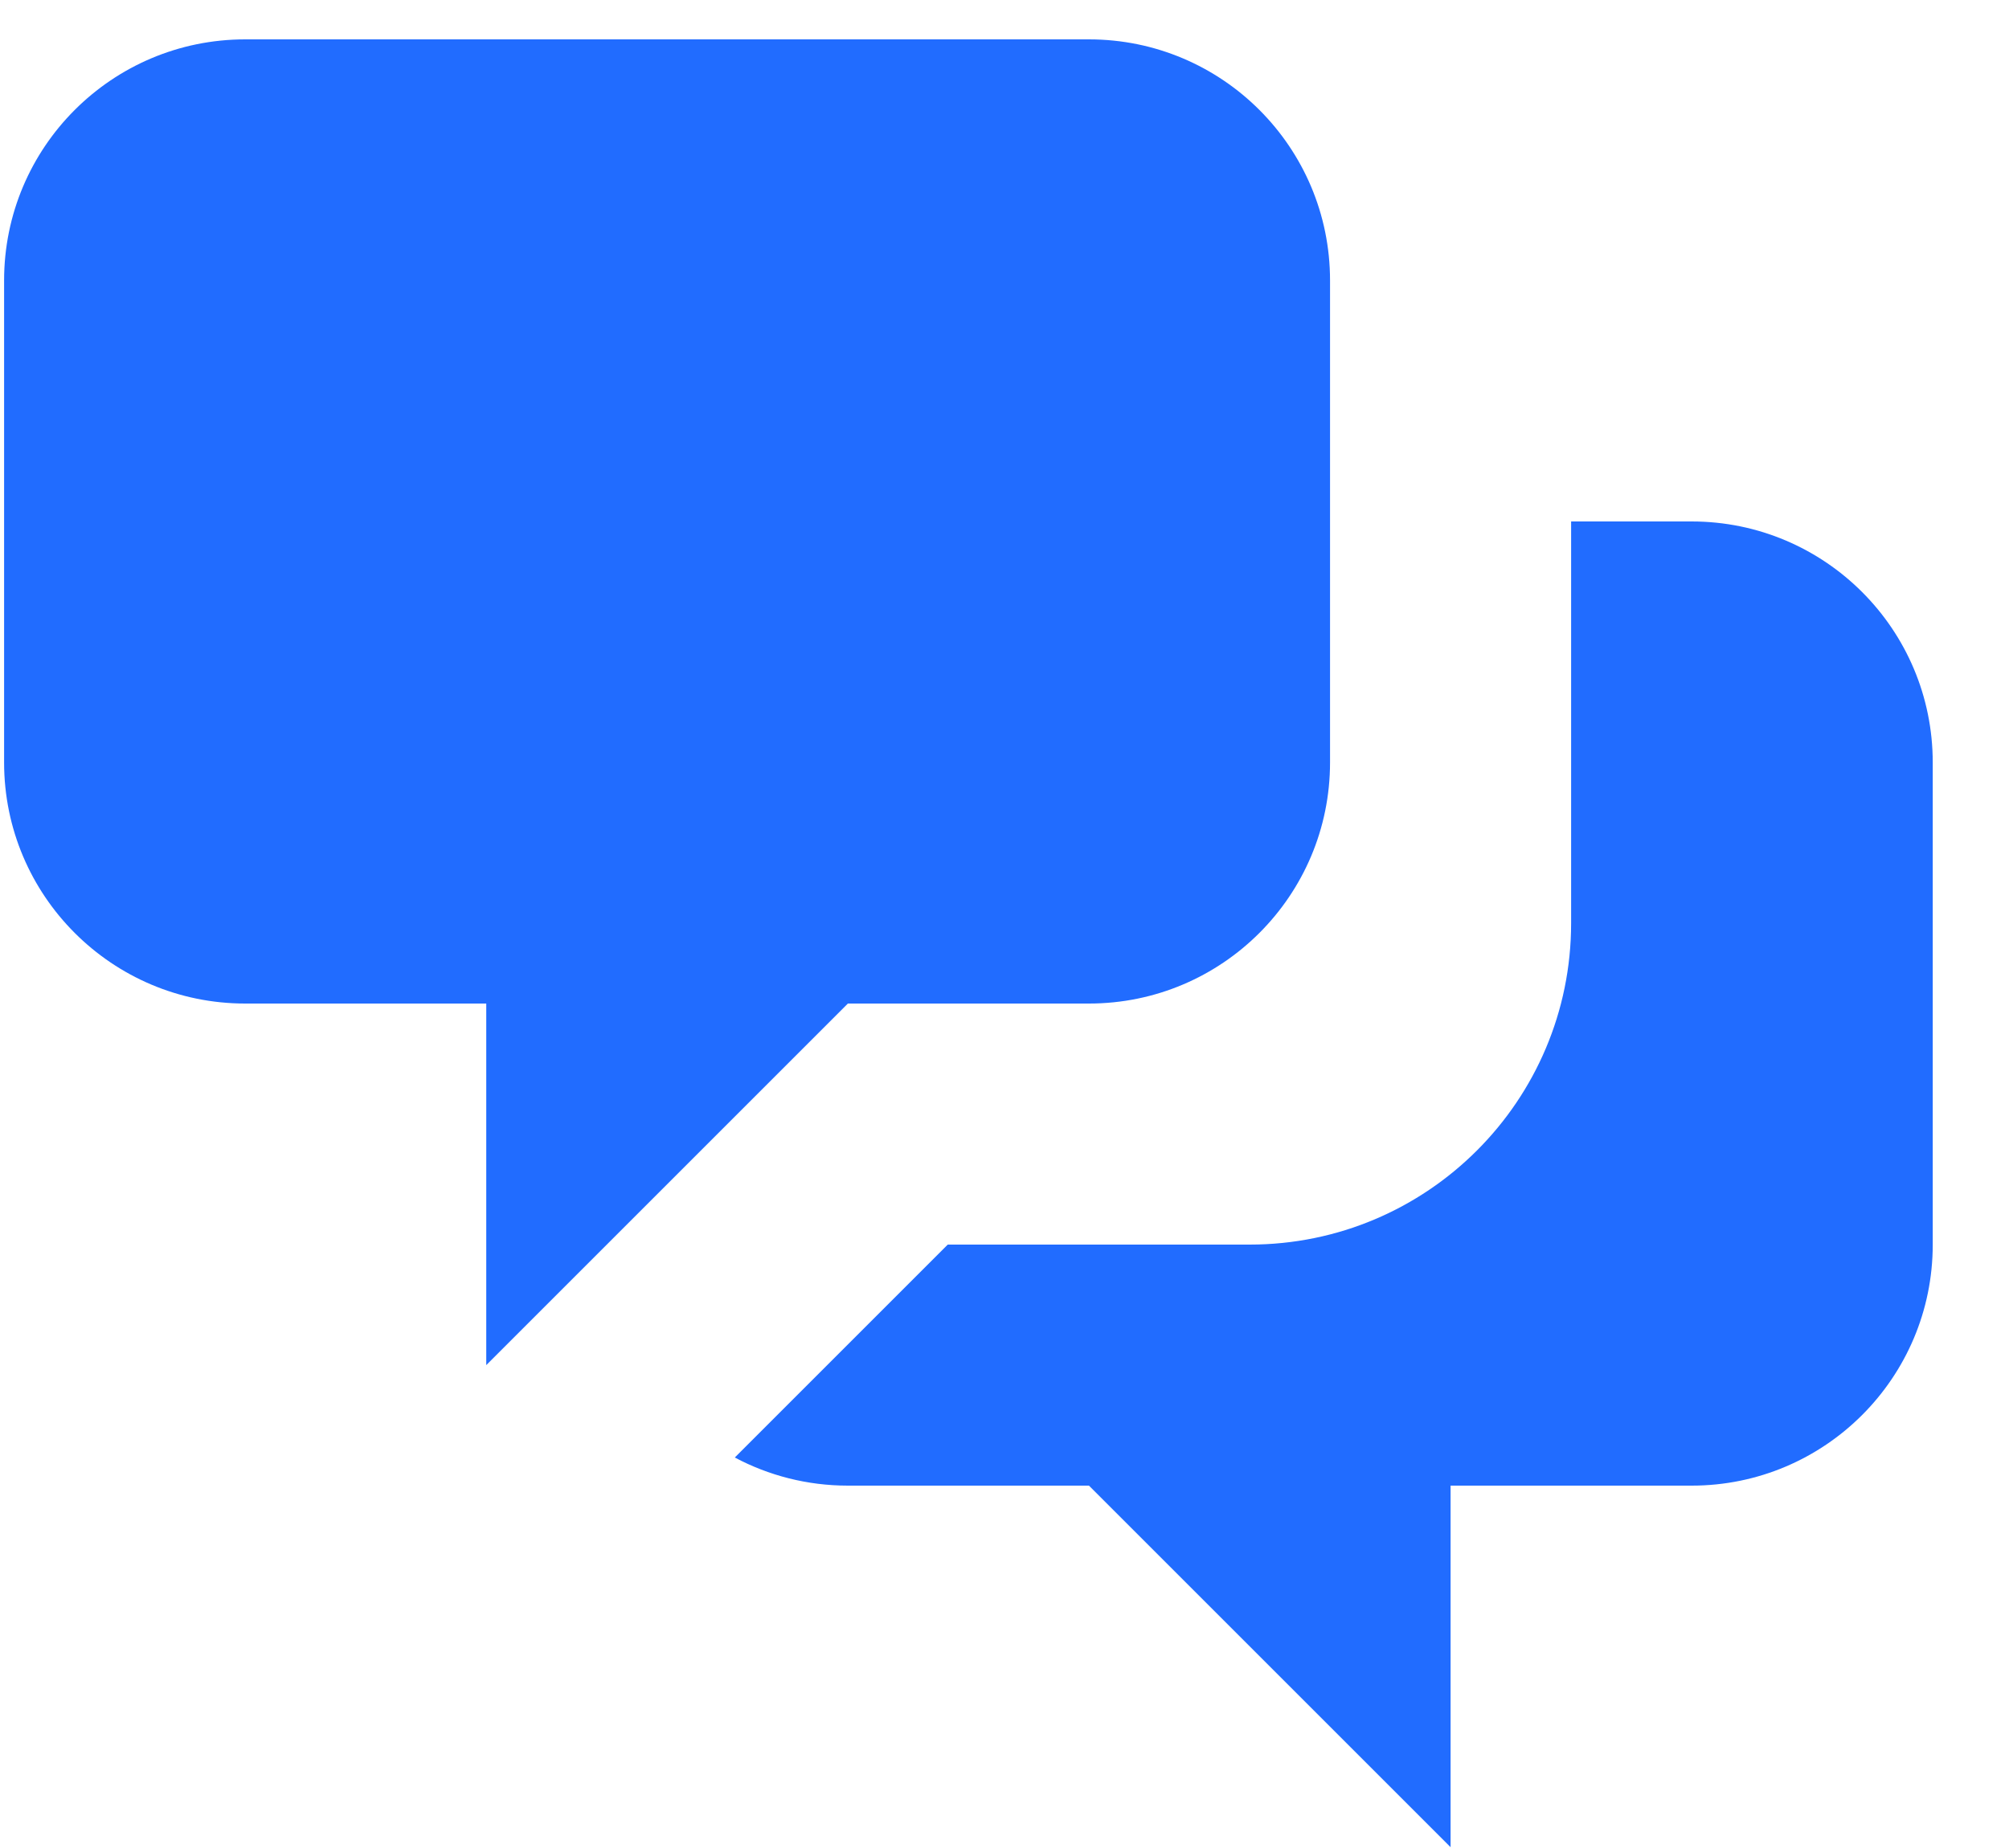
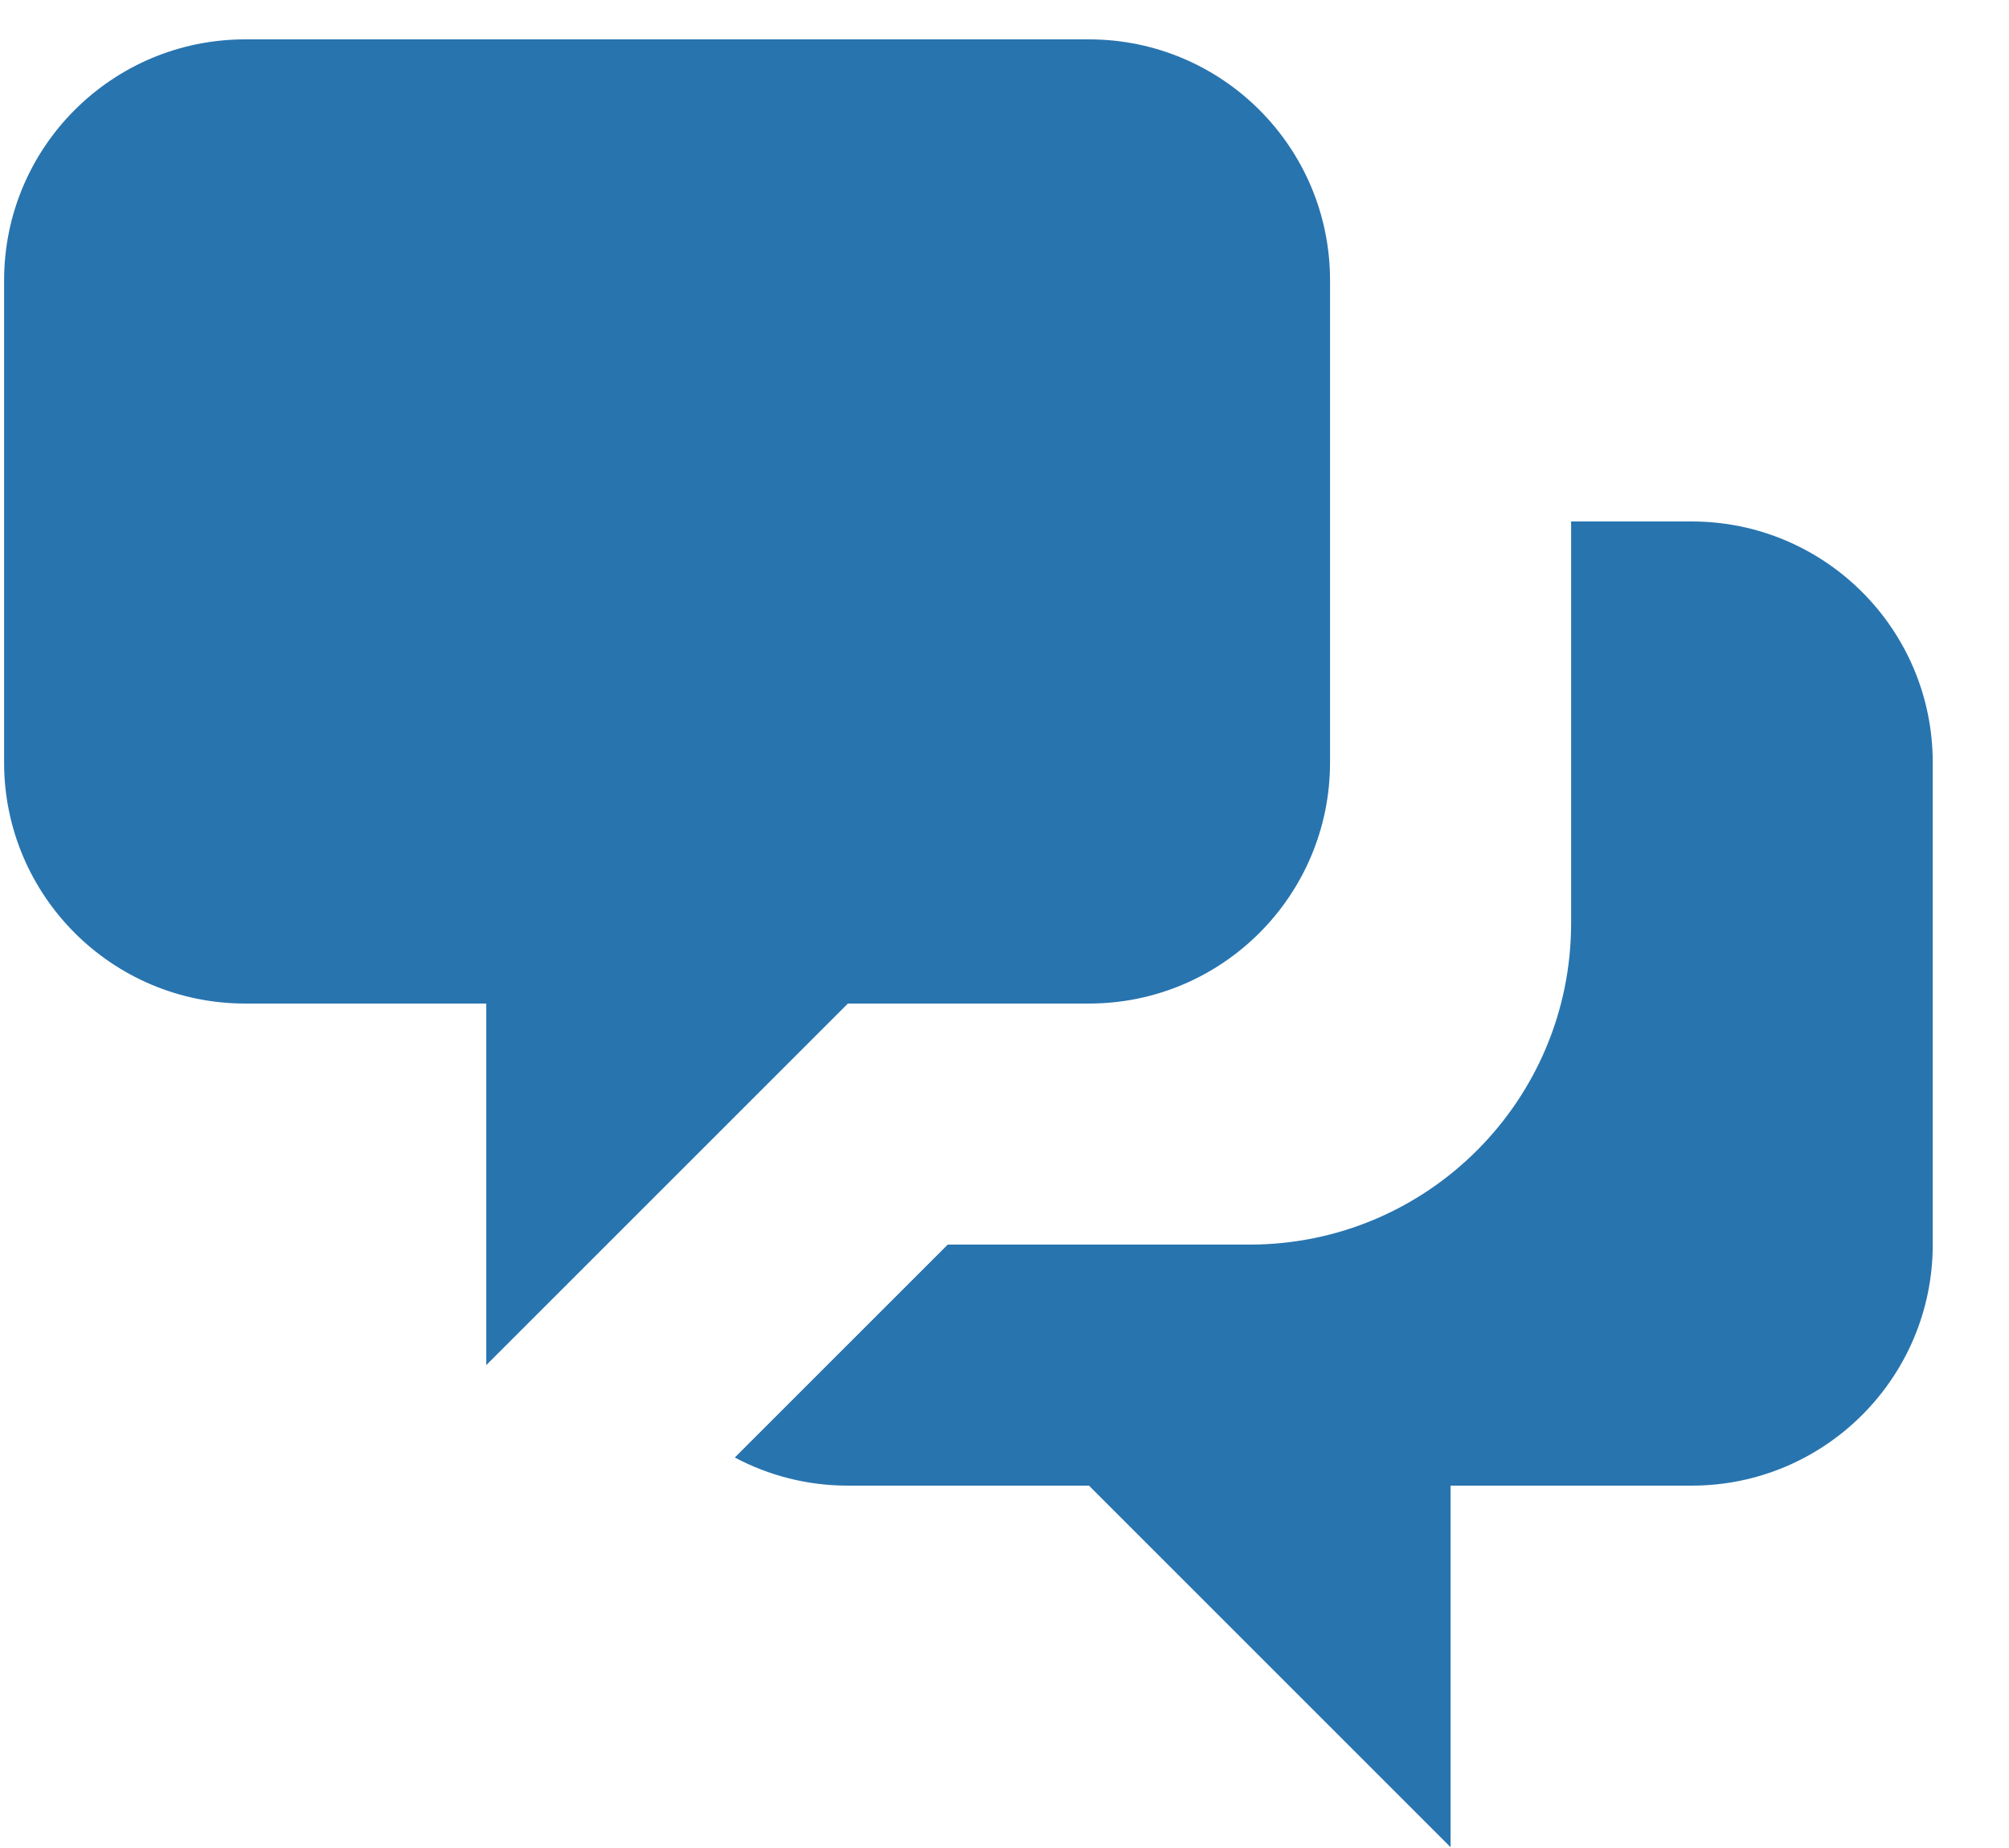
<svg xmlns="http://www.w3.org/2000/svg" width="25" height="23" viewBox="0 0 25 23" fill="none">
-   <path d="M0.051 3.49C0.051 1.833 1.394 0.49 3.051 0.49H13.551C15.208 0.49 16.551 1.833 16.551 3.49V9.49C16.551 11.146 15.208 12.49 13.551 12.49H10.551L6.051 16.99V12.49H3.051C1.394 12.49 0.051 11.146 0.051 9.49V3.49Z" fill="#216CFF" />
-   <path d="M19.551 6.49V11.49C19.551 13.699 17.76 15.49 15.551 15.49H11.794L9.144 18.14C9.563 18.363 10.043 18.49 10.551 18.49H13.551L18.051 22.99V18.49H21.051C22.708 18.49 24.051 17.146 24.051 15.49V9.49C24.051 7.833 22.708 6.49 21.051 6.49H19.551Z" fill="#216CFF" />
+   <path d="M0.051 3.49C0.051 1.833 1.394 0.49 3.051 0.49H13.551C15.208 0.49 16.551 1.833 16.551 3.49V9.49C16.551 11.146 15.208 12.49 13.551 12.49H10.551L6.051 16.99V12.49H3.051C1.394 12.49 0.051 11.146 0.051 9.49V3.49Z" fill="#2874AF" />
+   <path d="M19.551 6.49V11.49C19.551 13.699 17.76 15.49 15.551 15.49H11.794L9.144 18.14C9.563 18.363 10.043 18.49 10.551 18.49H13.551L18.051 22.99V18.49H21.051C22.708 18.49 24.051 17.146 24.051 15.49V9.49C24.051 7.833 22.708 6.49 21.051 6.49H19.551Z" fill="#2874AF" />
</svg>
